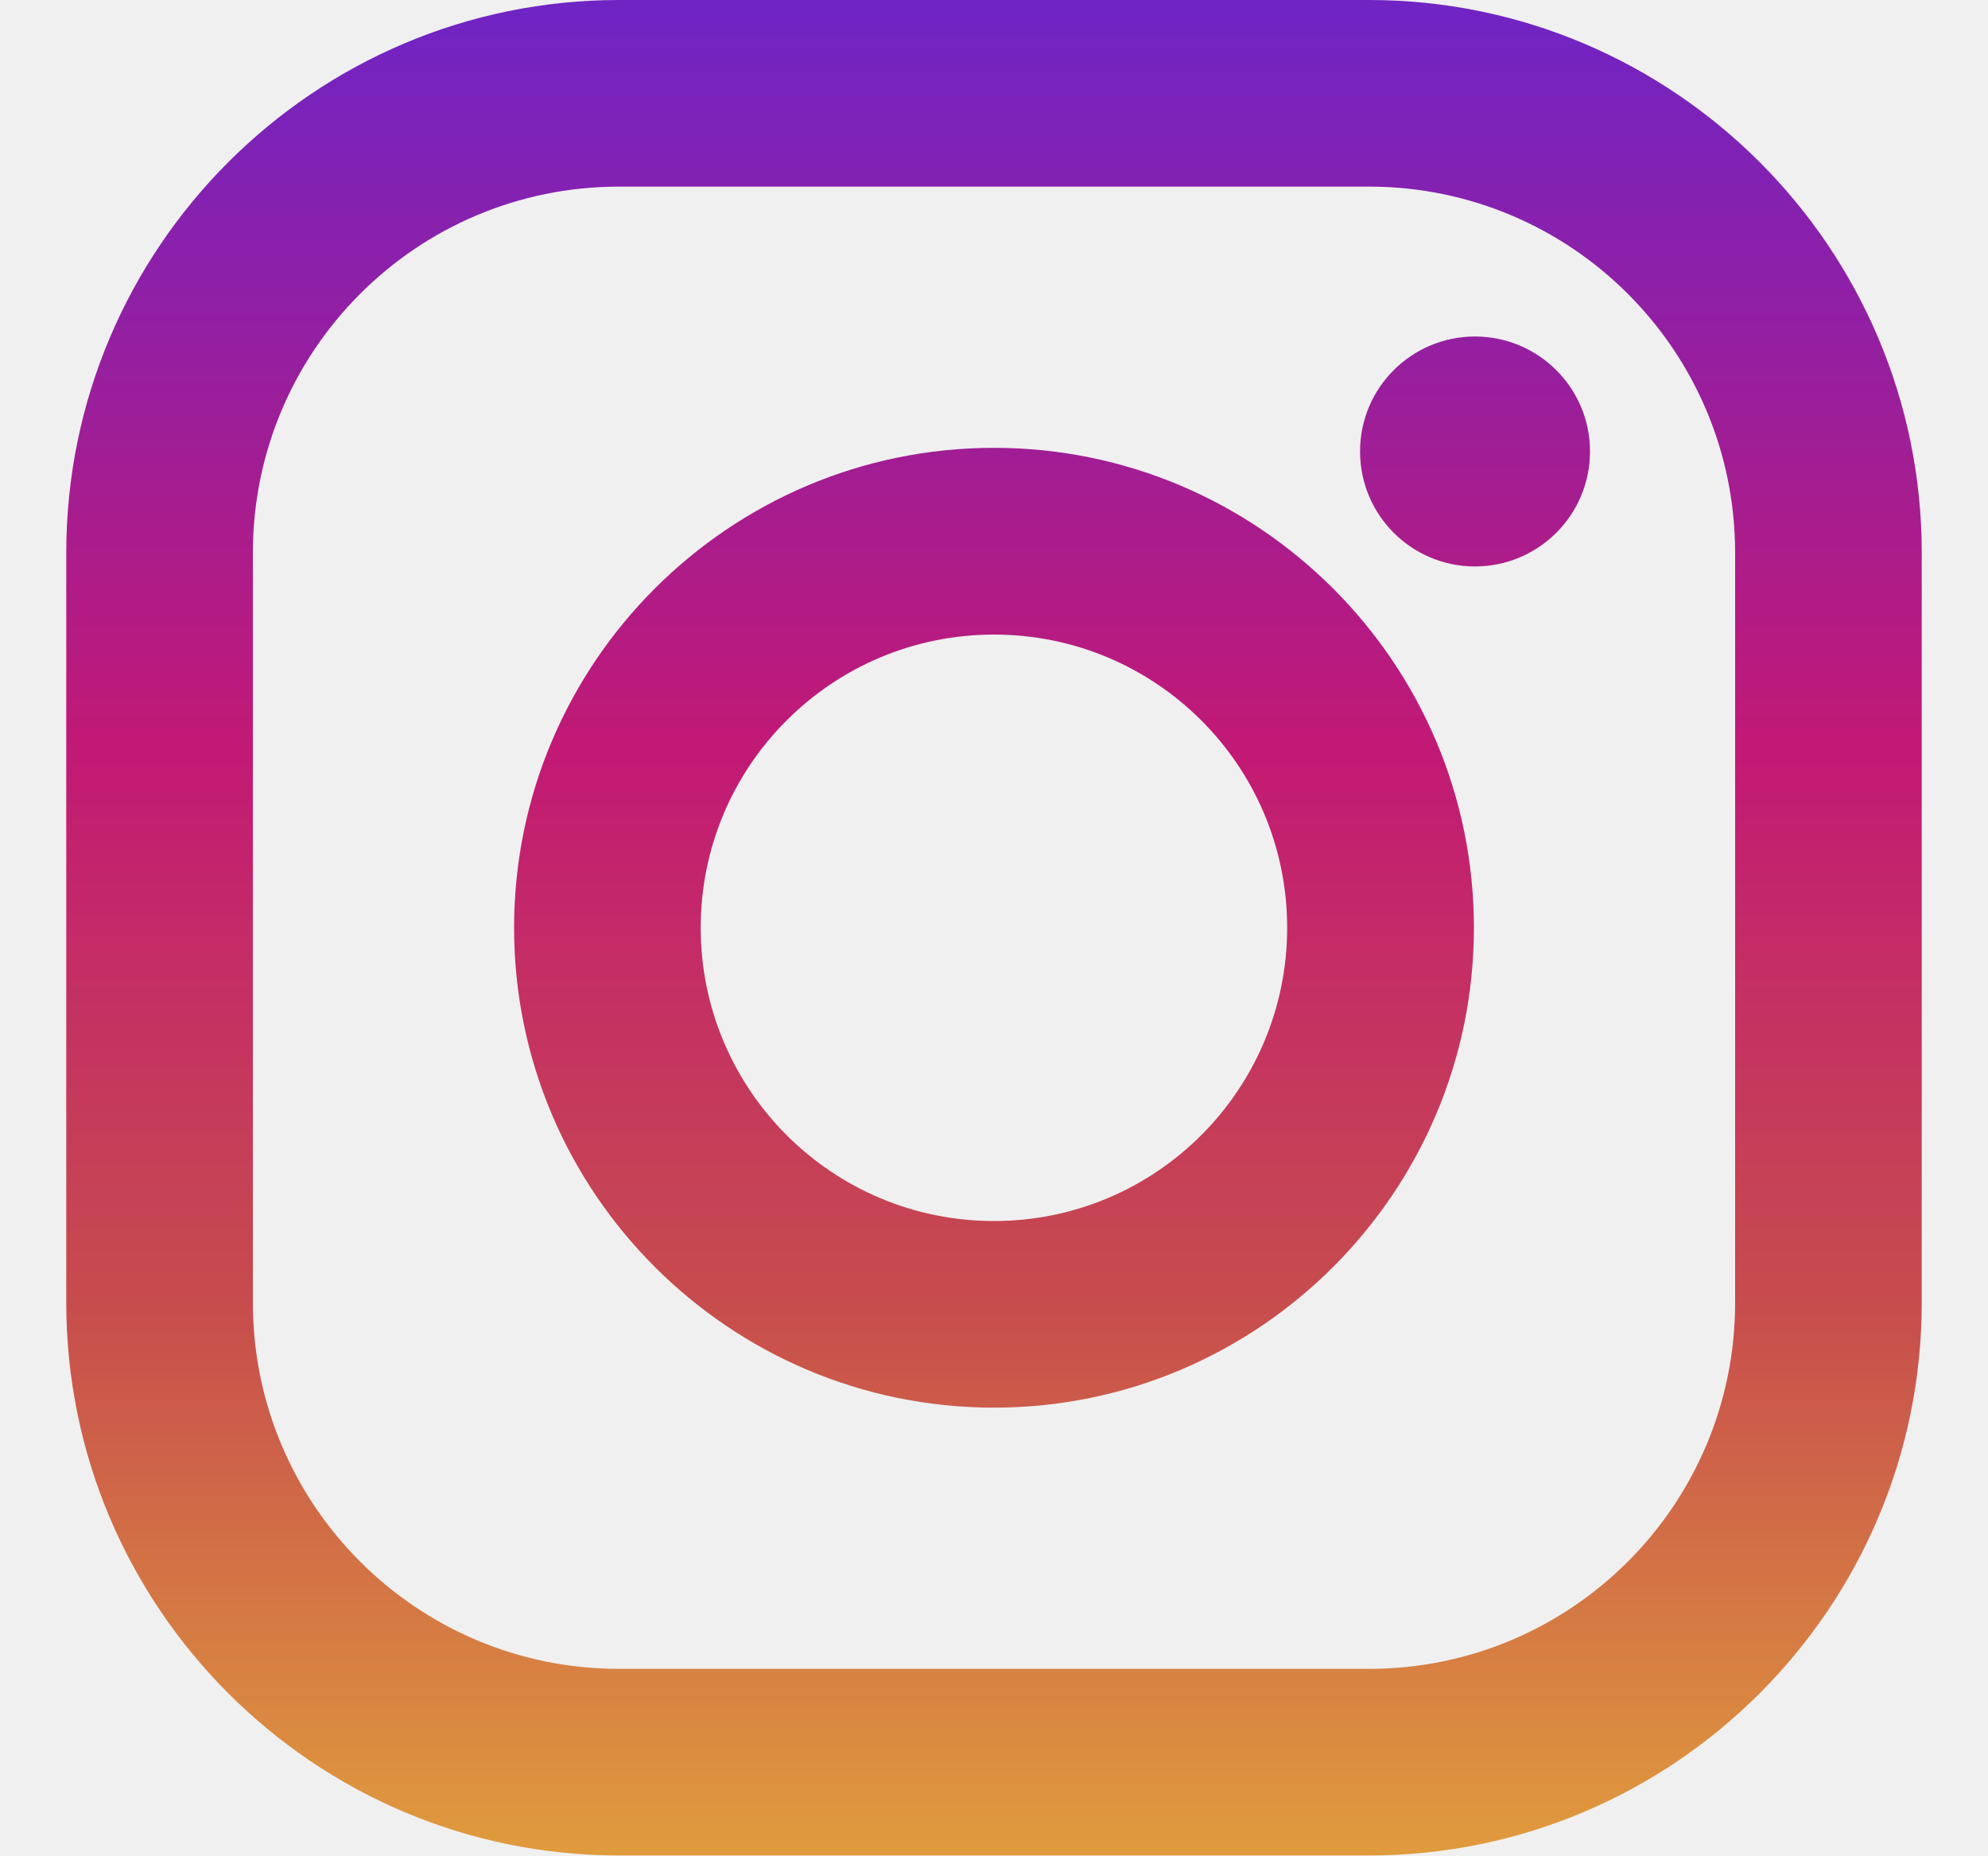
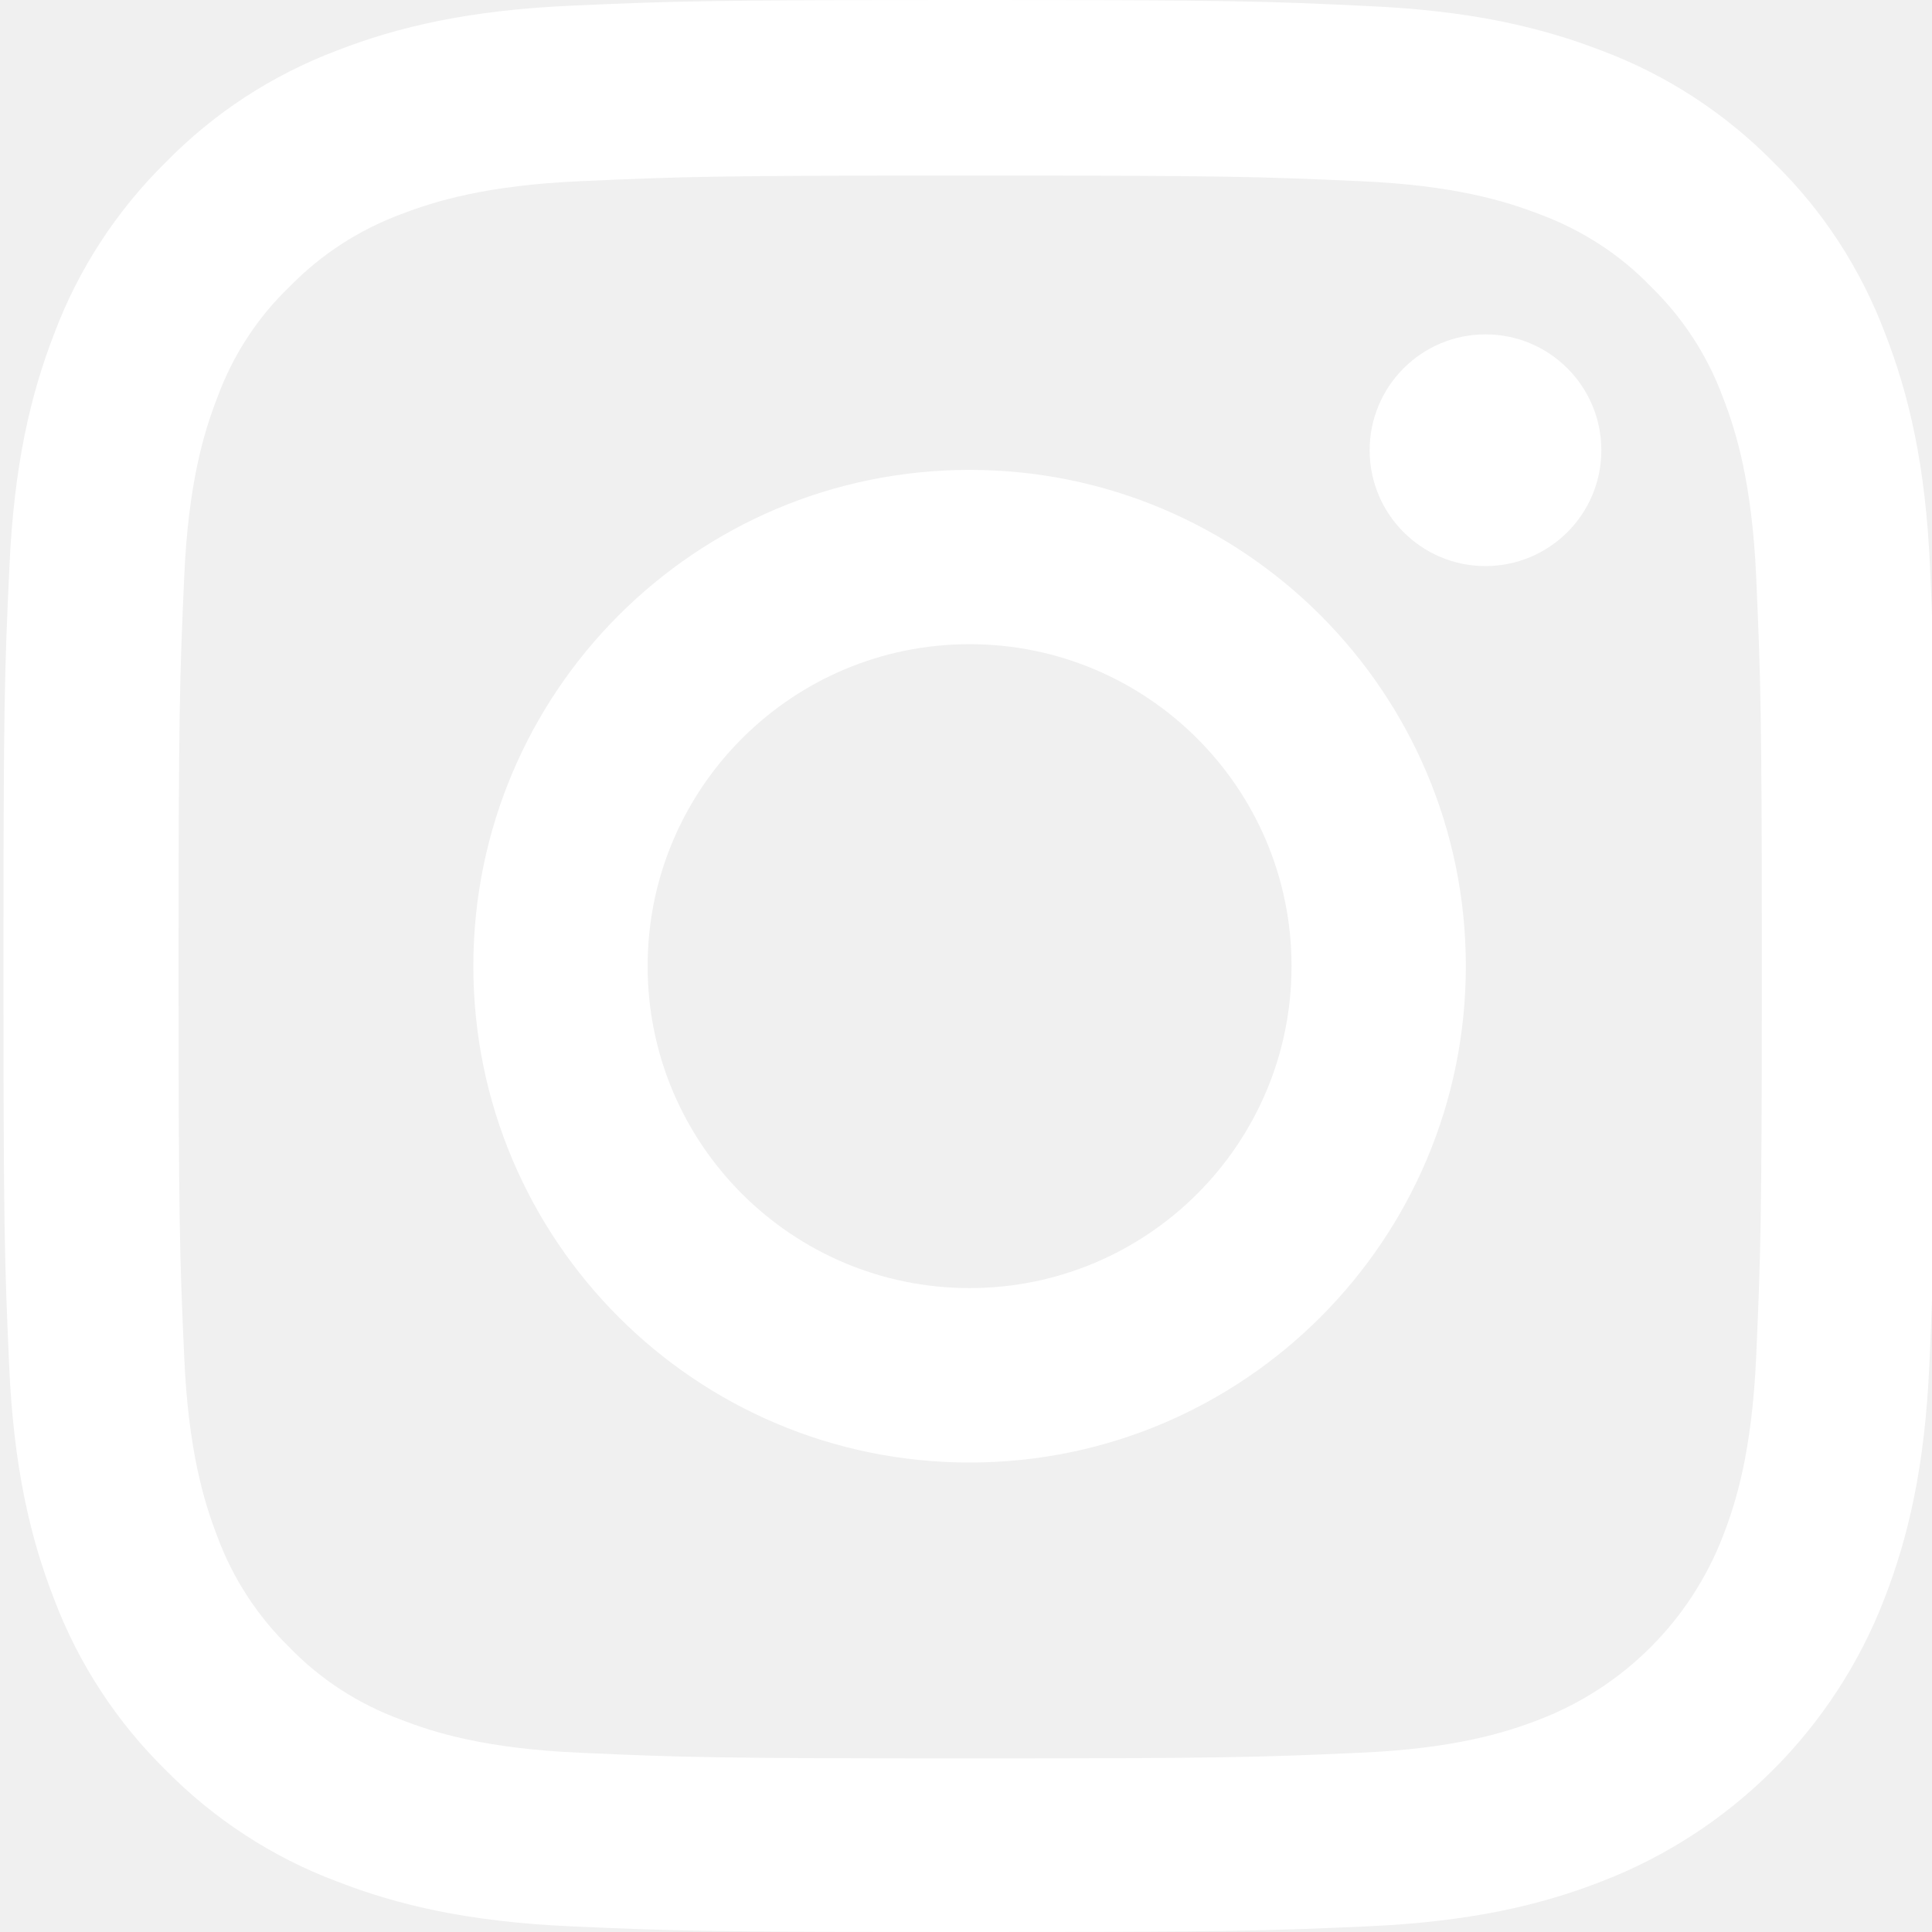
- <svg xmlns="http://www.w3.org/2000/svg" width="15" height="14" viewBox="0 0 15 14" fill="none">
-   <g id="fi_174855" clip-path="url(#clip0_400_2718)">
-     <g id="Group">
-       <path id="Vector" d="M10.329 0H4.671C2.371 0 0.5 1.871 0.5 4.171V9.829C0.5 12.129 2.371 14 4.671 14H10.329C12.629 14 14.5 12.129 14.5 9.829V4.171C14.5 1.871 12.629 0 10.329 0ZM13.092 9.829C13.092 11.355 11.855 12.592 10.329 12.592H4.671C3.145 12.592 1.908 11.355 1.908 9.829V4.171C1.908 2.645 3.145 1.408 4.671 1.408H10.329C11.855 1.408 13.092 2.645 13.092 4.171V9.829Z" fill="url(#paint0_linear_400_2718)" />
-       <path id="Vector_2" d="M7.5 3.379C5.503 3.379 3.879 5.003 3.879 7C3.879 8.997 5.503 10.621 7.5 10.621C9.496 10.621 11.121 8.997 11.121 7C11.121 5.003 9.496 3.379 7.5 3.379ZM7.5 9.213C6.278 9.213 5.287 8.222 5.287 7C5.287 5.778 6.278 4.788 7.5 4.788C8.722 4.788 9.712 5.778 9.712 7C9.712 8.222 8.722 9.213 7.5 9.213Z" fill="url(#paint1_linear_400_2718)" />
-       <path id="Vector_3" d="M11.129 4.274C11.608 4.274 11.997 3.886 11.997 3.406C11.997 2.927 11.608 2.539 11.129 2.539C10.65 2.539 10.262 2.927 10.262 3.406C10.262 3.886 10.65 4.274 11.129 4.274Z" fill="url(#paint2_linear_400_2718)" />
+ <svg xmlns="http://www.w3.org/2000/svg" width="14" height="14" viewBox="0 0 14 14" fill="none">
+   <g id="social-logos" clip-path="url(#clip0_204_1712)">
+     <g id="Vector">
+       <path d="M13.986 4.116C13.954 3.372 13.833 2.861 13.661 2.418C13.483 1.947 13.21 1.526 12.851 1.176C12.501 0.82 12.077 0.544 11.612 0.369C11.167 0.197 10.658 0.077 9.914 0.044C9.165 0.008 8.927 0 7.026 0C5.125 0 4.887 0.008 4.141 0.041C3.397 0.074 2.885 0.194 2.442 0.366C1.972 0.544 1.551 0.818 1.201 1.176C0.845 1.526 0.569 1.95 0.394 2.415C0.221 2.861 0.101 3.369 0.068 4.113C0.033 4.863 0.025 5.101 0.025 7.001C0.025 8.902 0.033 9.14 0.066 9.887C0.098 10.631 0.219 11.142 0.391 11.585C0.569 12.056 0.845 12.477 1.201 12.827C1.551 13.182 1.975 13.459 2.44 13.633C2.885 13.806 3.394 13.926 4.138 13.959C4.884 13.992 5.122 14 7.023 14C8.924 14 9.162 13.992 9.909 13.959C10.652 13.926 11.164 13.806 11.607 13.633C12.548 13.27 13.292 12.526 13.655 11.585C13.828 11.139 13.948 10.631 13.981 9.887C14.014 9.14 14.022 8.902 14.022 7.001C14.022 5.101 14.019 4.863 13.986 4.116ZM12.726 9.832C12.695 10.516 12.581 10.885 12.485 11.131C12.25 11.741 11.766 12.225 11.156 12.46C10.909 12.556 10.538 12.671 9.857 12.701C9.118 12.734 8.897 12.742 7.029 12.742C5.161 12.742 4.937 12.734 4.201 12.701C3.517 12.671 3.148 12.556 2.902 12.46C2.598 12.348 2.322 12.17 2.098 11.938C1.865 11.711 1.687 11.437 1.575 11.134C1.48 10.888 1.365 10.516 1.335 9.835C1.302 9.096 1.294 8.875 1.294 7.007C1.294 5.139 1.302 4.915 1.335 4.179C1.365 3.495 1.48 3.126 1.575 2.88C1.687 2.576 1.865 2.3 2.1 2.076C2.327 1.843 2.601 1.666 2.904 1.553C3.151 1.458 3.523 1.343 4.204 1.313C4.942 1.28 5.164 1.272 7.031 1.272C8.902 1.272 9.124 1.28 9.859 1.313C10.543 1.343 10.912 1.458 11.158 1.553C11.462 1.666 11.738 1.843 11.962 2.076C12.195 2.303 12.373 2.576 12.485 2.88C12.581 3.126 12.695 3.498 12.726 4.179C12.758 4.917 12.767 5.139 12.767 7.007C12.767 8.875 12.758 9.094 12.726 9.832Z" fill="white" />
+       <path d="M7.026 3.405C5.04 3.405 3.43 5.016 3.43 7.001C3.43 8.987 5.04 10.598 7.026 10.598C9.012 10.598 10.622 8.987 10.622 7.001C10.622 5.016 9.012 3.405 7.026 3.405ZM7.026 9.334C5.738 9.334 4.693 8.29 4.693 7.001C4.693 5.713 5.738 4.668 7.026 4.668C8.314 4.668 9.359 5.713 9.359 7.001C9.359 8.29 8.314 9.334 7.026 9.334Z" fill="white" />
+       <path d="M11.604 3.263C11.604 3.726 11.228 4.102 10.764 4.102C10.301 4.102 9.925 3.726 9.925 3.263C9.925 2.799 10.301 2.423 10.764 2.423C11.228 2.423 11.604 2.799 11.604 3.263Z" fill="white" />
    </g>
  </g>
  <defs>
-     <linearGradient id="paint0_linear_400_2718" x1="7.5" y1="13.959" x2="7.5" y2="0.109" gradientUnits="userSpaceOnUse">
-       <stop stop-color="#E09B3D" />
-       <stop offset="0.3" stop-color="#C74C4D" />
-       <stop offset="0.6" stop-color="#C21975" />
-       <stop offset="1" stop-color="#7024C4" />
-     </linearGradient>
-     <linearGradient id="paint1_linear_400_2718" x1="7.5" y1="13.959" x2="7.5" y2="0.109" gradientUnits="userSpaceOnUse">
-       <stop stop-color="#E09B3D" />
-       <stop offset="0.3" stop-color="#C74C4D" />
-       <stop offset="0.6" stop-color="#C21975" />
-       <stop offset="1" stop-color="#7024C4" />
-     </linearGradient>
-     <linearGradient id="paint2_linear_400_2718" x1="11.129" y1="13.959" x2="11.129" y2="0.109" gradientUnits="userSpaceOnUse">
-       <stop stop-color="#E09B3D" />
-       <stop offset="0.3" stop-color="#C74C4D" />
-       <stop offset="0.6" stop-color="#C21975" />
-       <stop offset="1" stop-color="#7024C4" />
-     </linearGradient>
-     <clipPath id="clip0_400_2718">
-       <rect width="14" height="14" fill="white" transform="translate(0.5)" />
+     <clipPath id="clip0_204_1712">
+       <rect width="14" height="14" fill="white" />
    </clipPath>
  </defs>
</svg>
